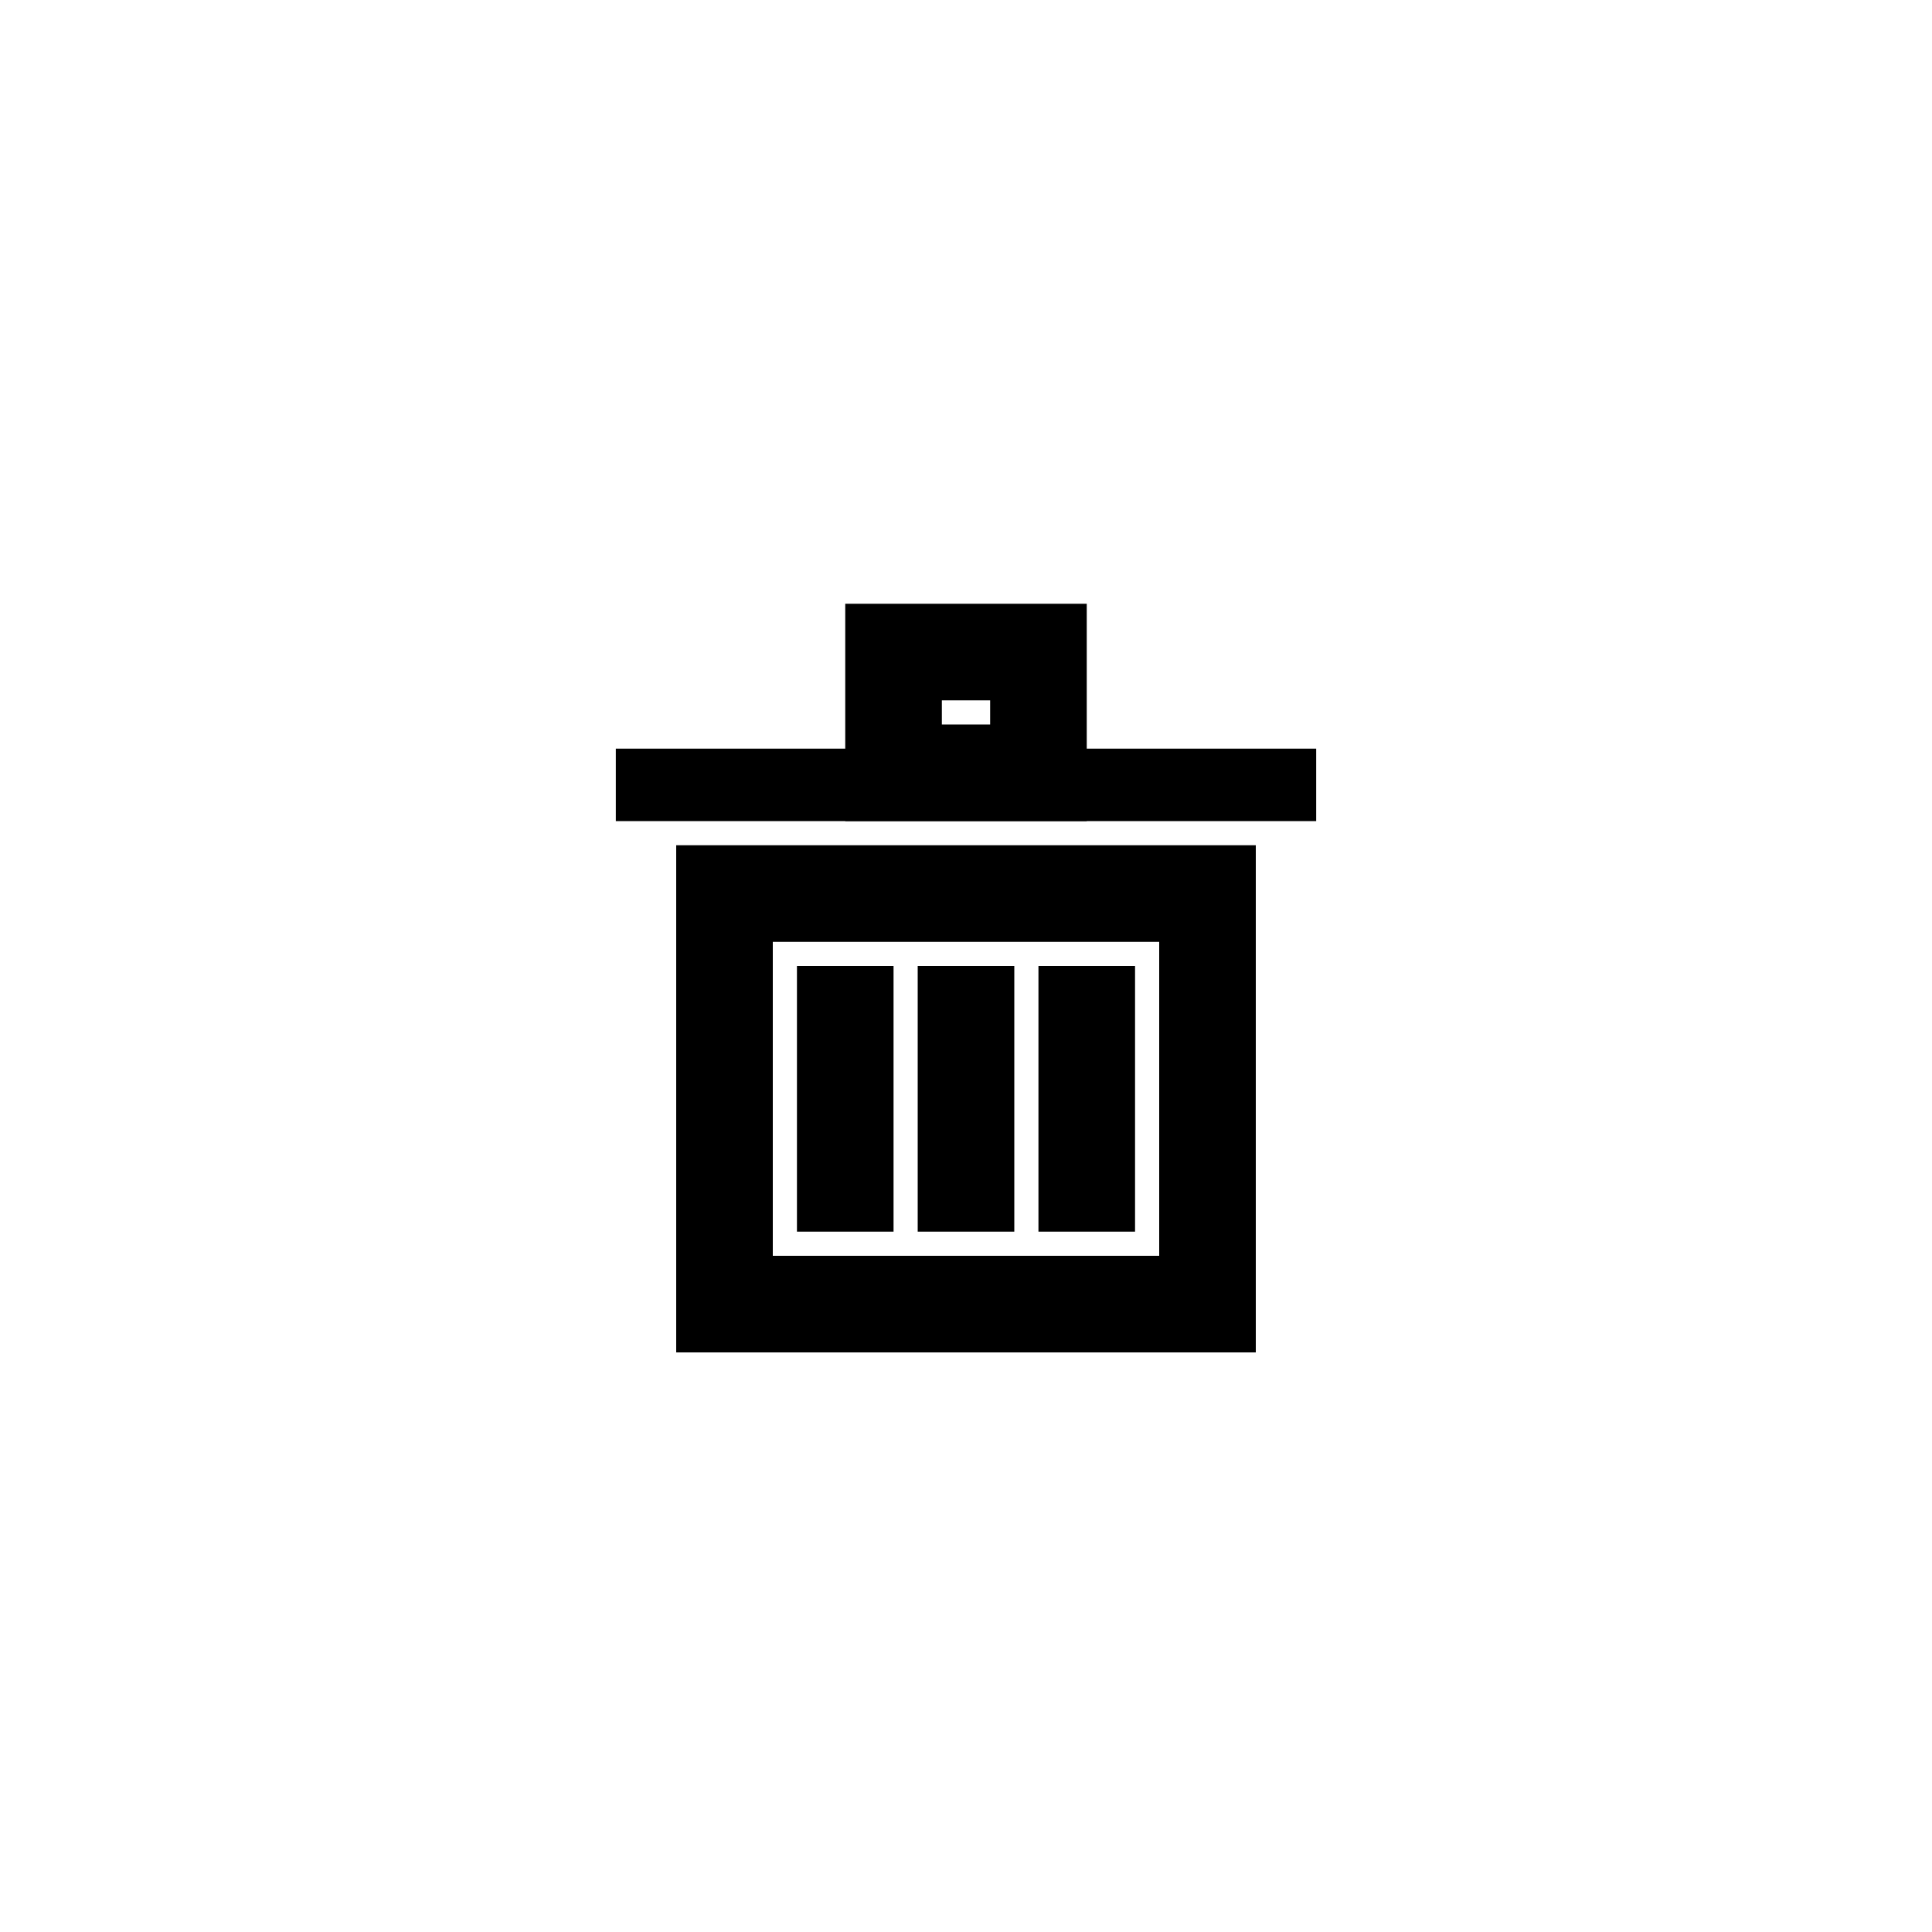
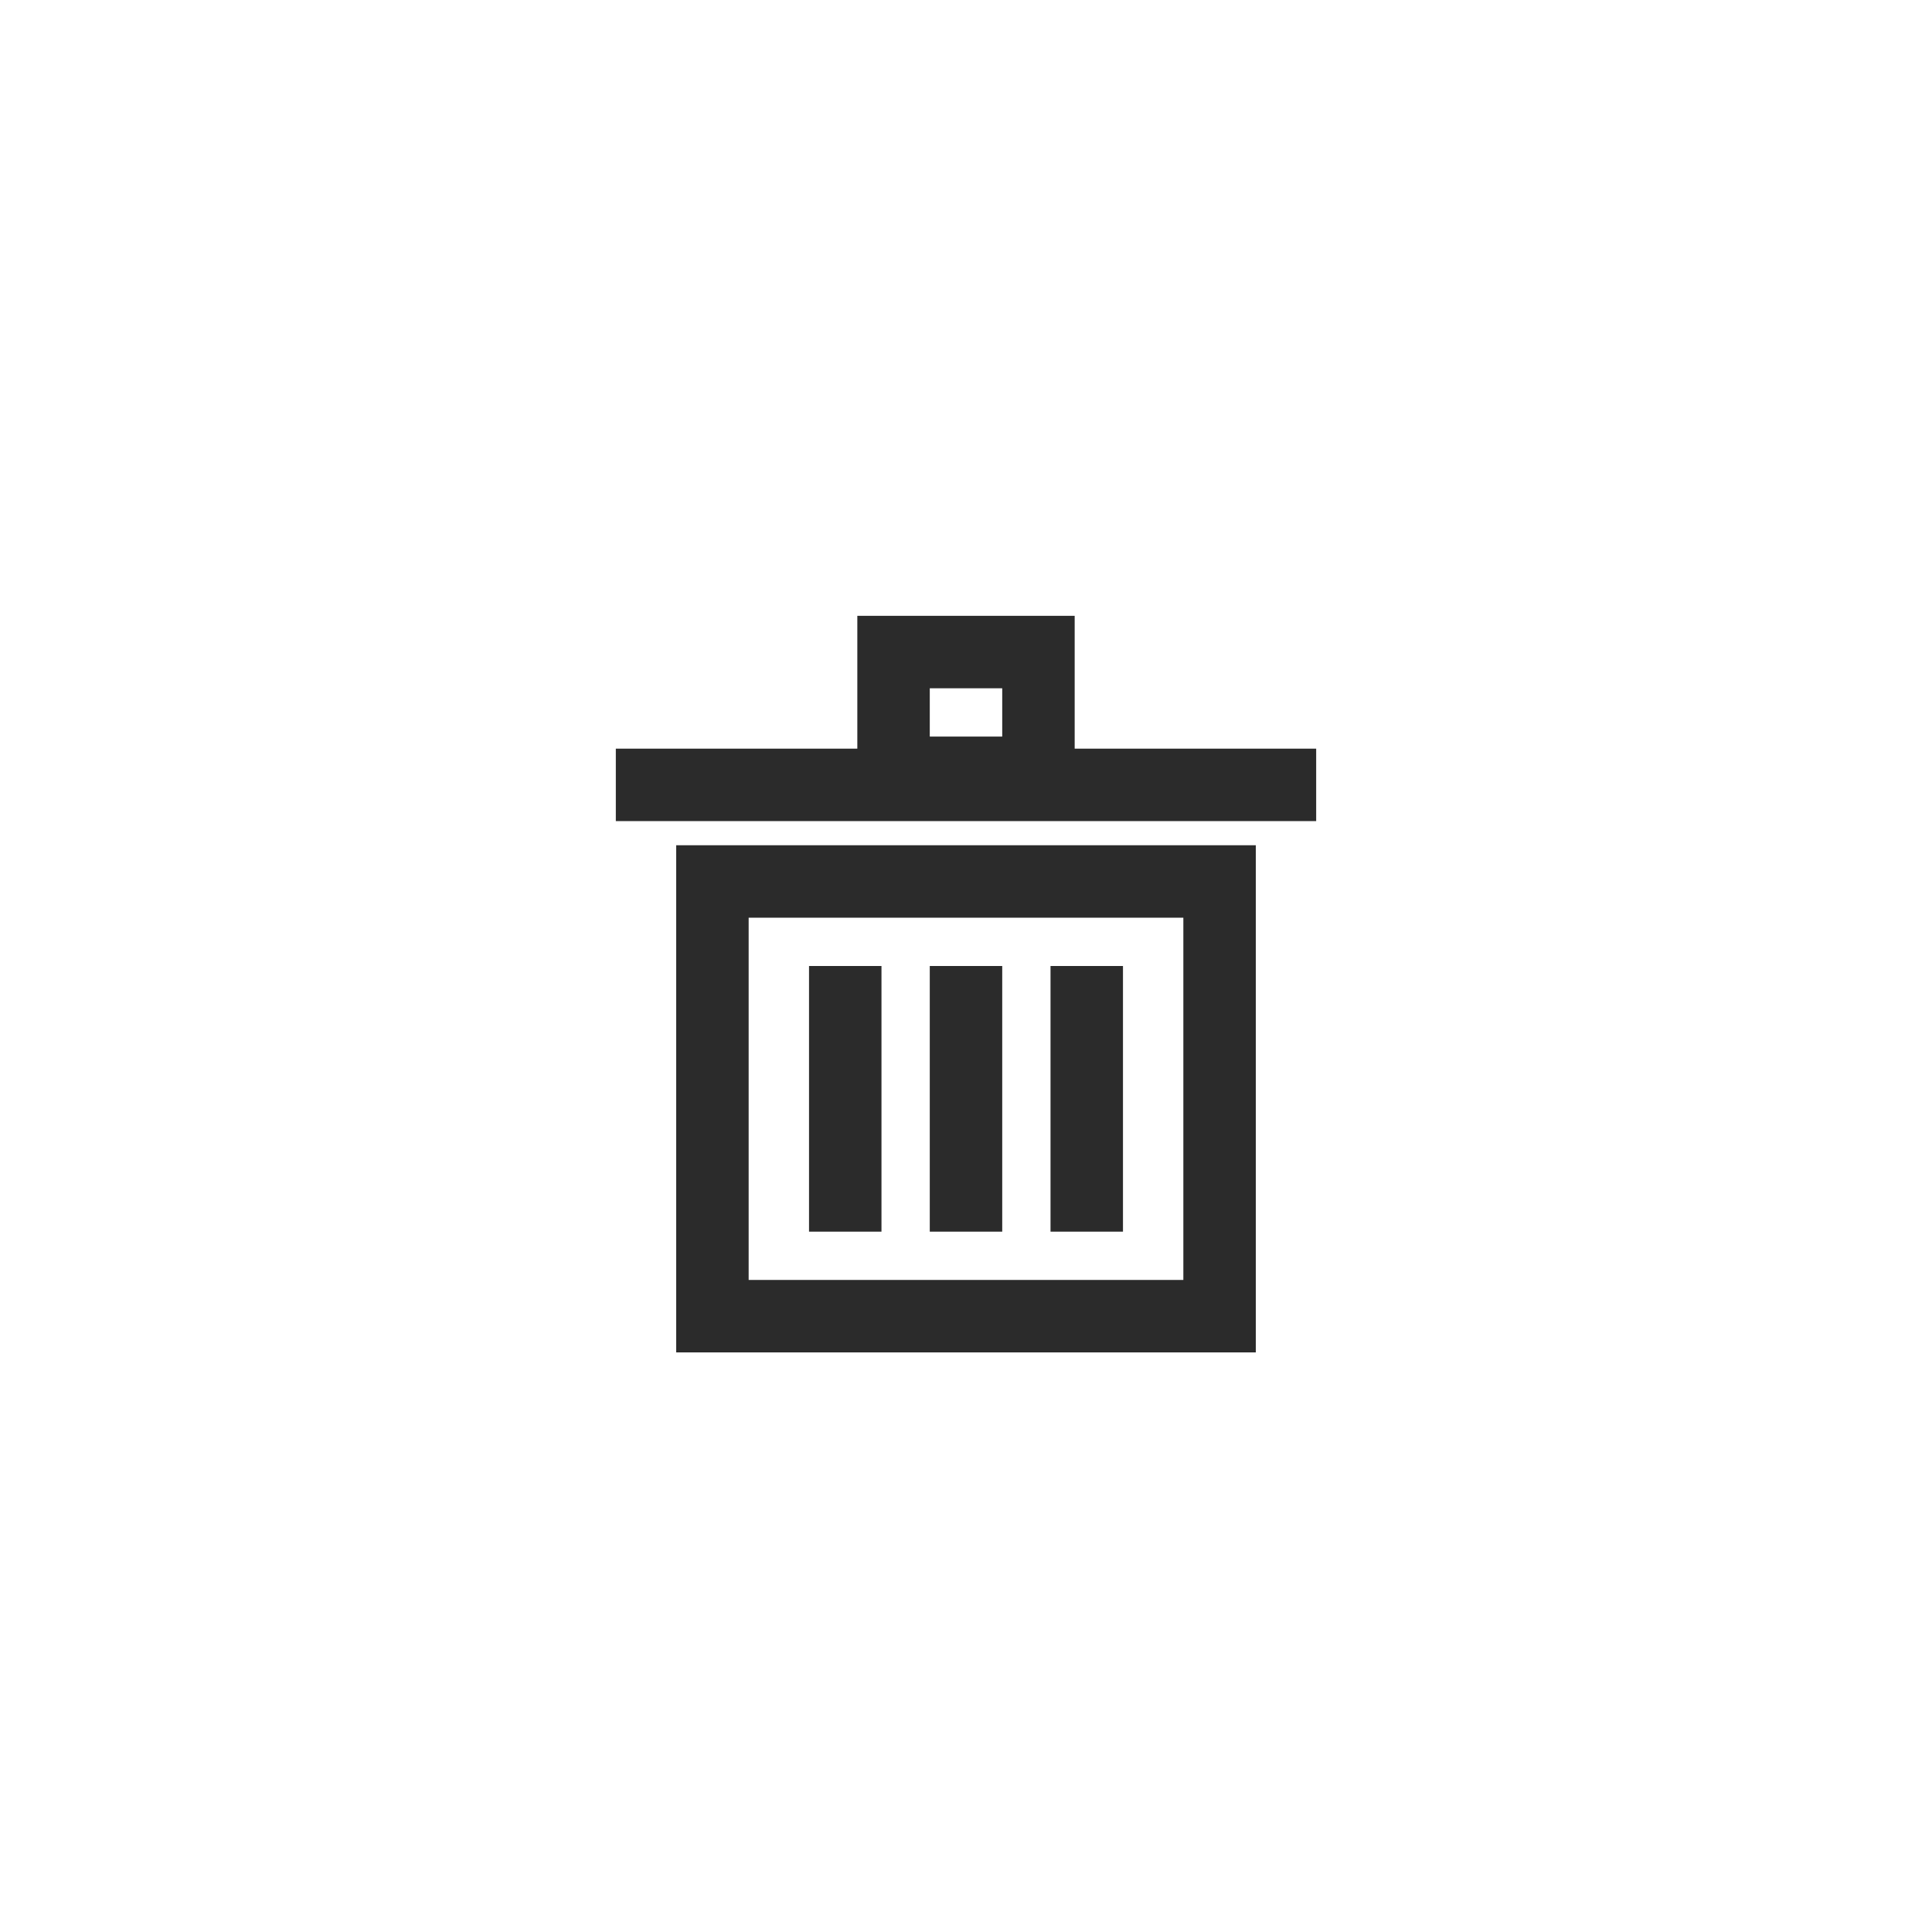
<svg xmlns="http://www.w3.org/2000/svg" id="trash-icon" viewBox="0 0 80 80">
  <defs>
    <style>
-       .cls-1 {
+       .cls-1, .cls-3 {
        fill: rgba(0,0,0,0);
      }

-       .cls-2, .cls-3, .cls-5 {
+       .cls-2, .cls-5 {
        fill: none;
      }

      .cls-2, .cls-3 {
-         stroke: #000;
-       }
- 
-       .cls-2 {
-         stroke-width: 4px;
-       }
- 
-       .cls-3 {
+         stroke: #2b2b2b;
        stroke-width: 3px;
      }

      .cls-4 {
        stroke: none;
      }
    </style>
  </defs>
  <path id="Path_1" data-name="Path 1" class="cls-1" d="M0,0H80V80H0Z" />
-   <g id="Rectangle_2" data-name="Rectangle 2" class="cls-2" transform="translate(35 25)">
-     <rect class="cls-4" width="10" height="9" />
-     <rect class="cls-5" x="2" y="2" width="6" height="5" />
-   </g>
+   <path id="Path_1-2" data-name="Path 1" class="cls-2" d="M2,2H8V7H2Z" transform="translate(35 25)" />
  <g id="Rectangle_3" data-name="Rectangle 3" class="cls-2" transform="translate(28 35)">
    <rect class="cls-4" width="24" height="21" />
-     <rect class="cls-5" x="2" y="2" width="20" height="17" />
+     <rect class="cls-5" x="1.5" y="1.5" width="21" height="18" />
  </g>
-   <line id="Line_1" data-name="Line 1" class="cls-2" y2="11" transform="translate(35 40)" />
+   <path id="Path_2" data-name="Path 2" class="cls-3" d="M0,0V11" transform="translate(35 40)" />
  <line id="Line_2" data-name="Line 2" class="cls-2" y2="11" transform="translate(40 40)" />
  <line id="Line_3" data-name="Line 3" class="cls-2" y2="11" transform="translate(45 40)" />
-   <line id="Line_4" data-name="Line 4" class="cls-3" x2="29" transform="translate(25.5 32.5)" />
+   <line id="Line_4" data-name="Line 4" class="cls-2" x2="29" transform="translate(25.5 32.5)" />
</svg>
